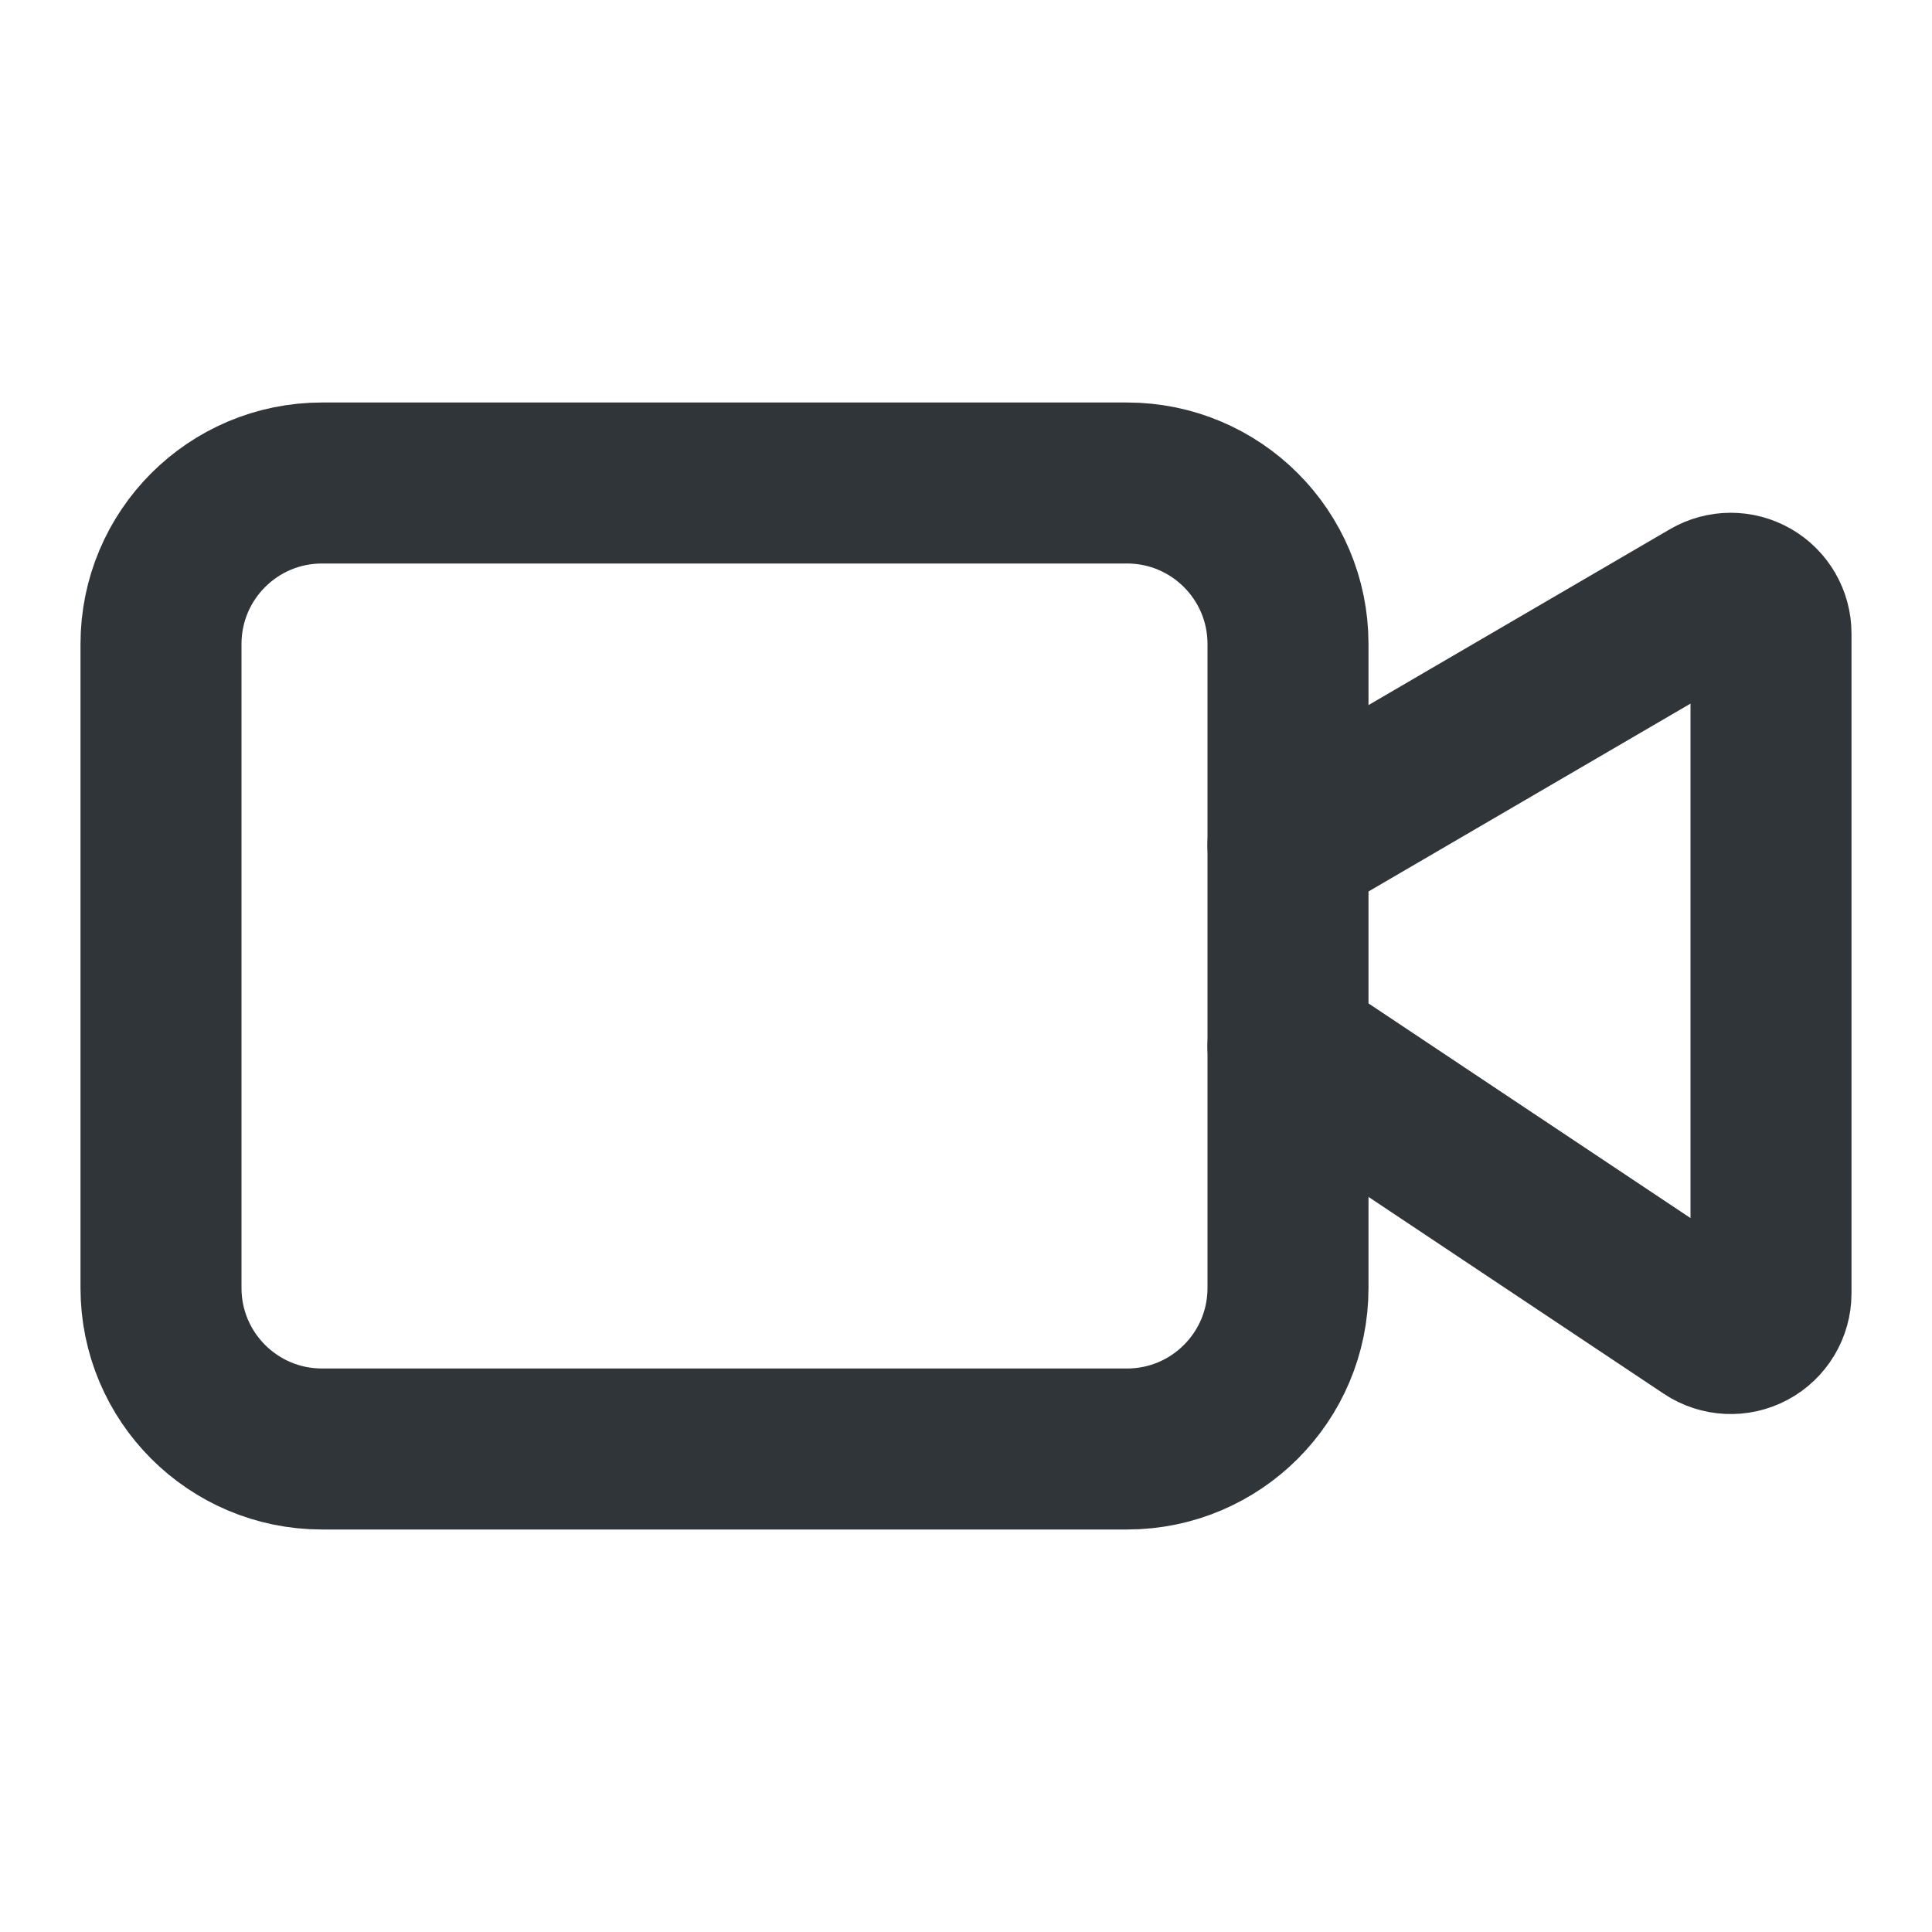
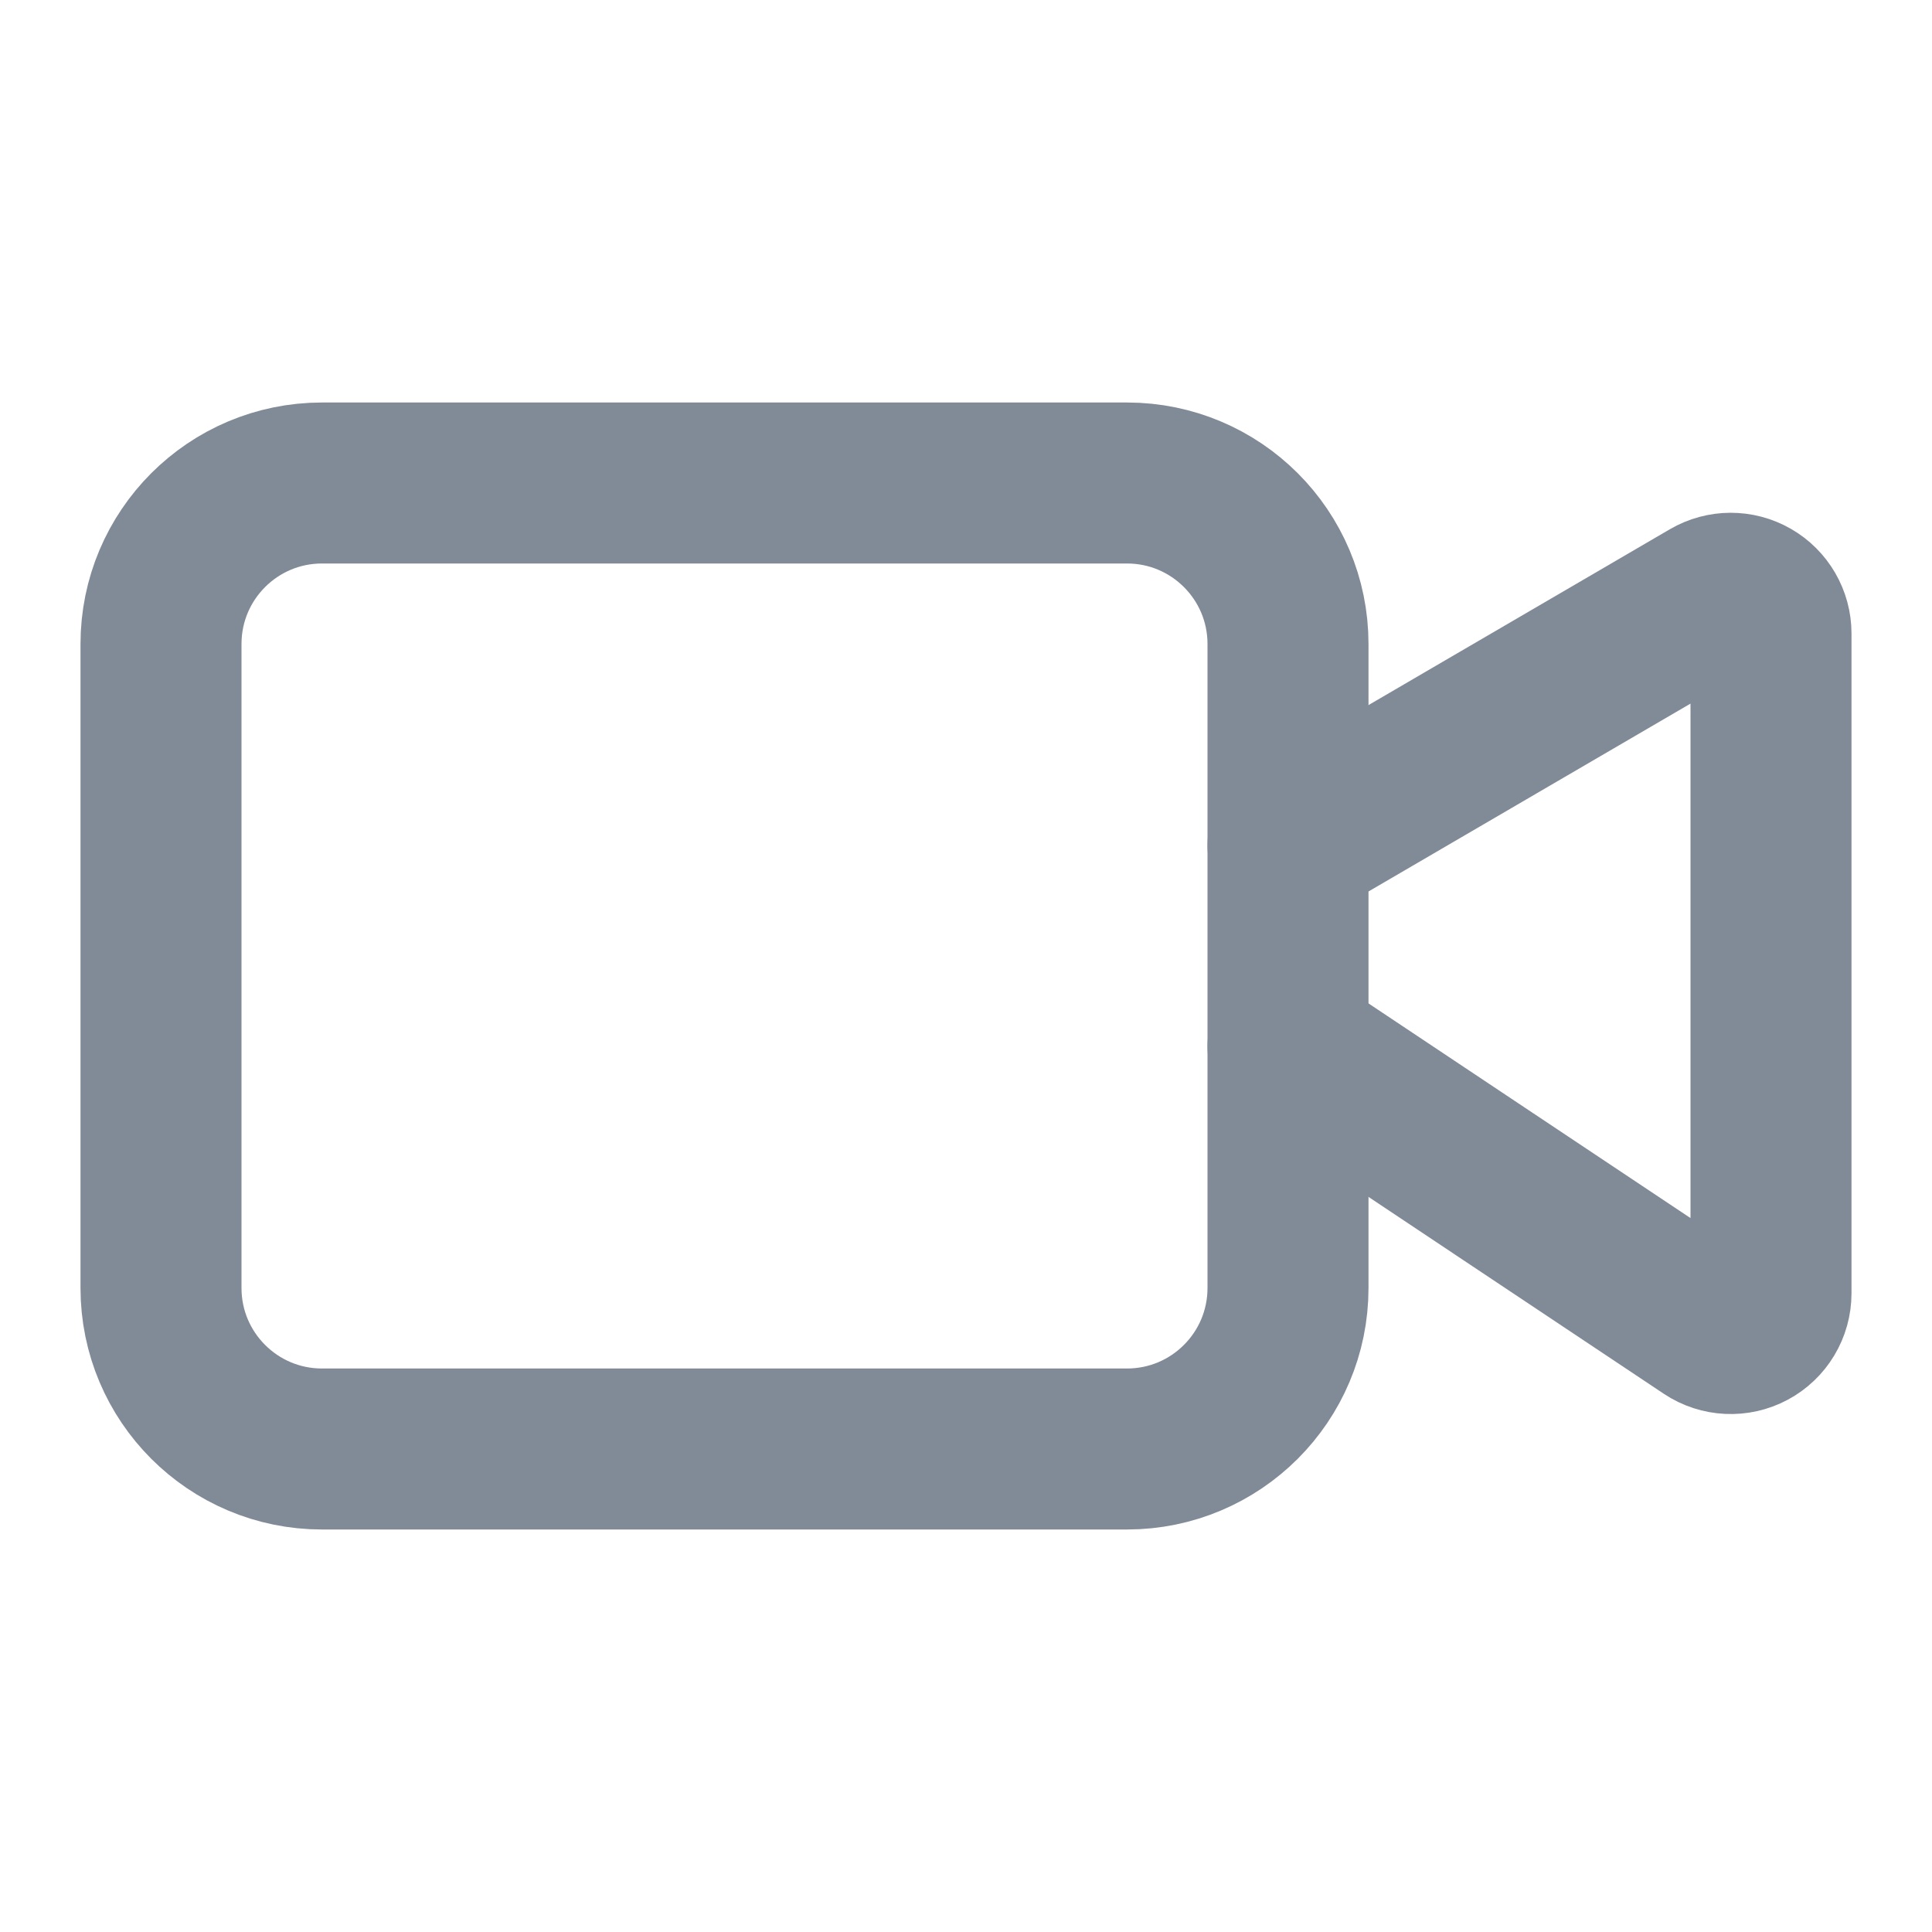
- <svg xmlns="http://www.w3.org/2000/svg" width="24" height="24" viewBox="0 0 24 24" fill="none" stroke="#30353a" stroke-width="2" stroke-linecap="round" stroke-linejoin="round">
+ <svg xmlns="http://www.w3.org/2000/svg" width="24" height="24" viewBox="0 0 24 24" fill="none" stroke="#818b98" stroke-width="2" stroke-linecap="round" stroke-linejoin="round">
  <path d="m16 13 5.223 3.482a.5.5 0 0 0 .777-.416V7.87a.5.5 0 0 0-.752-.432L16 10.5" />
  <rect x="2" y="6" width="14" height="12" rx="2" />
</svg>
